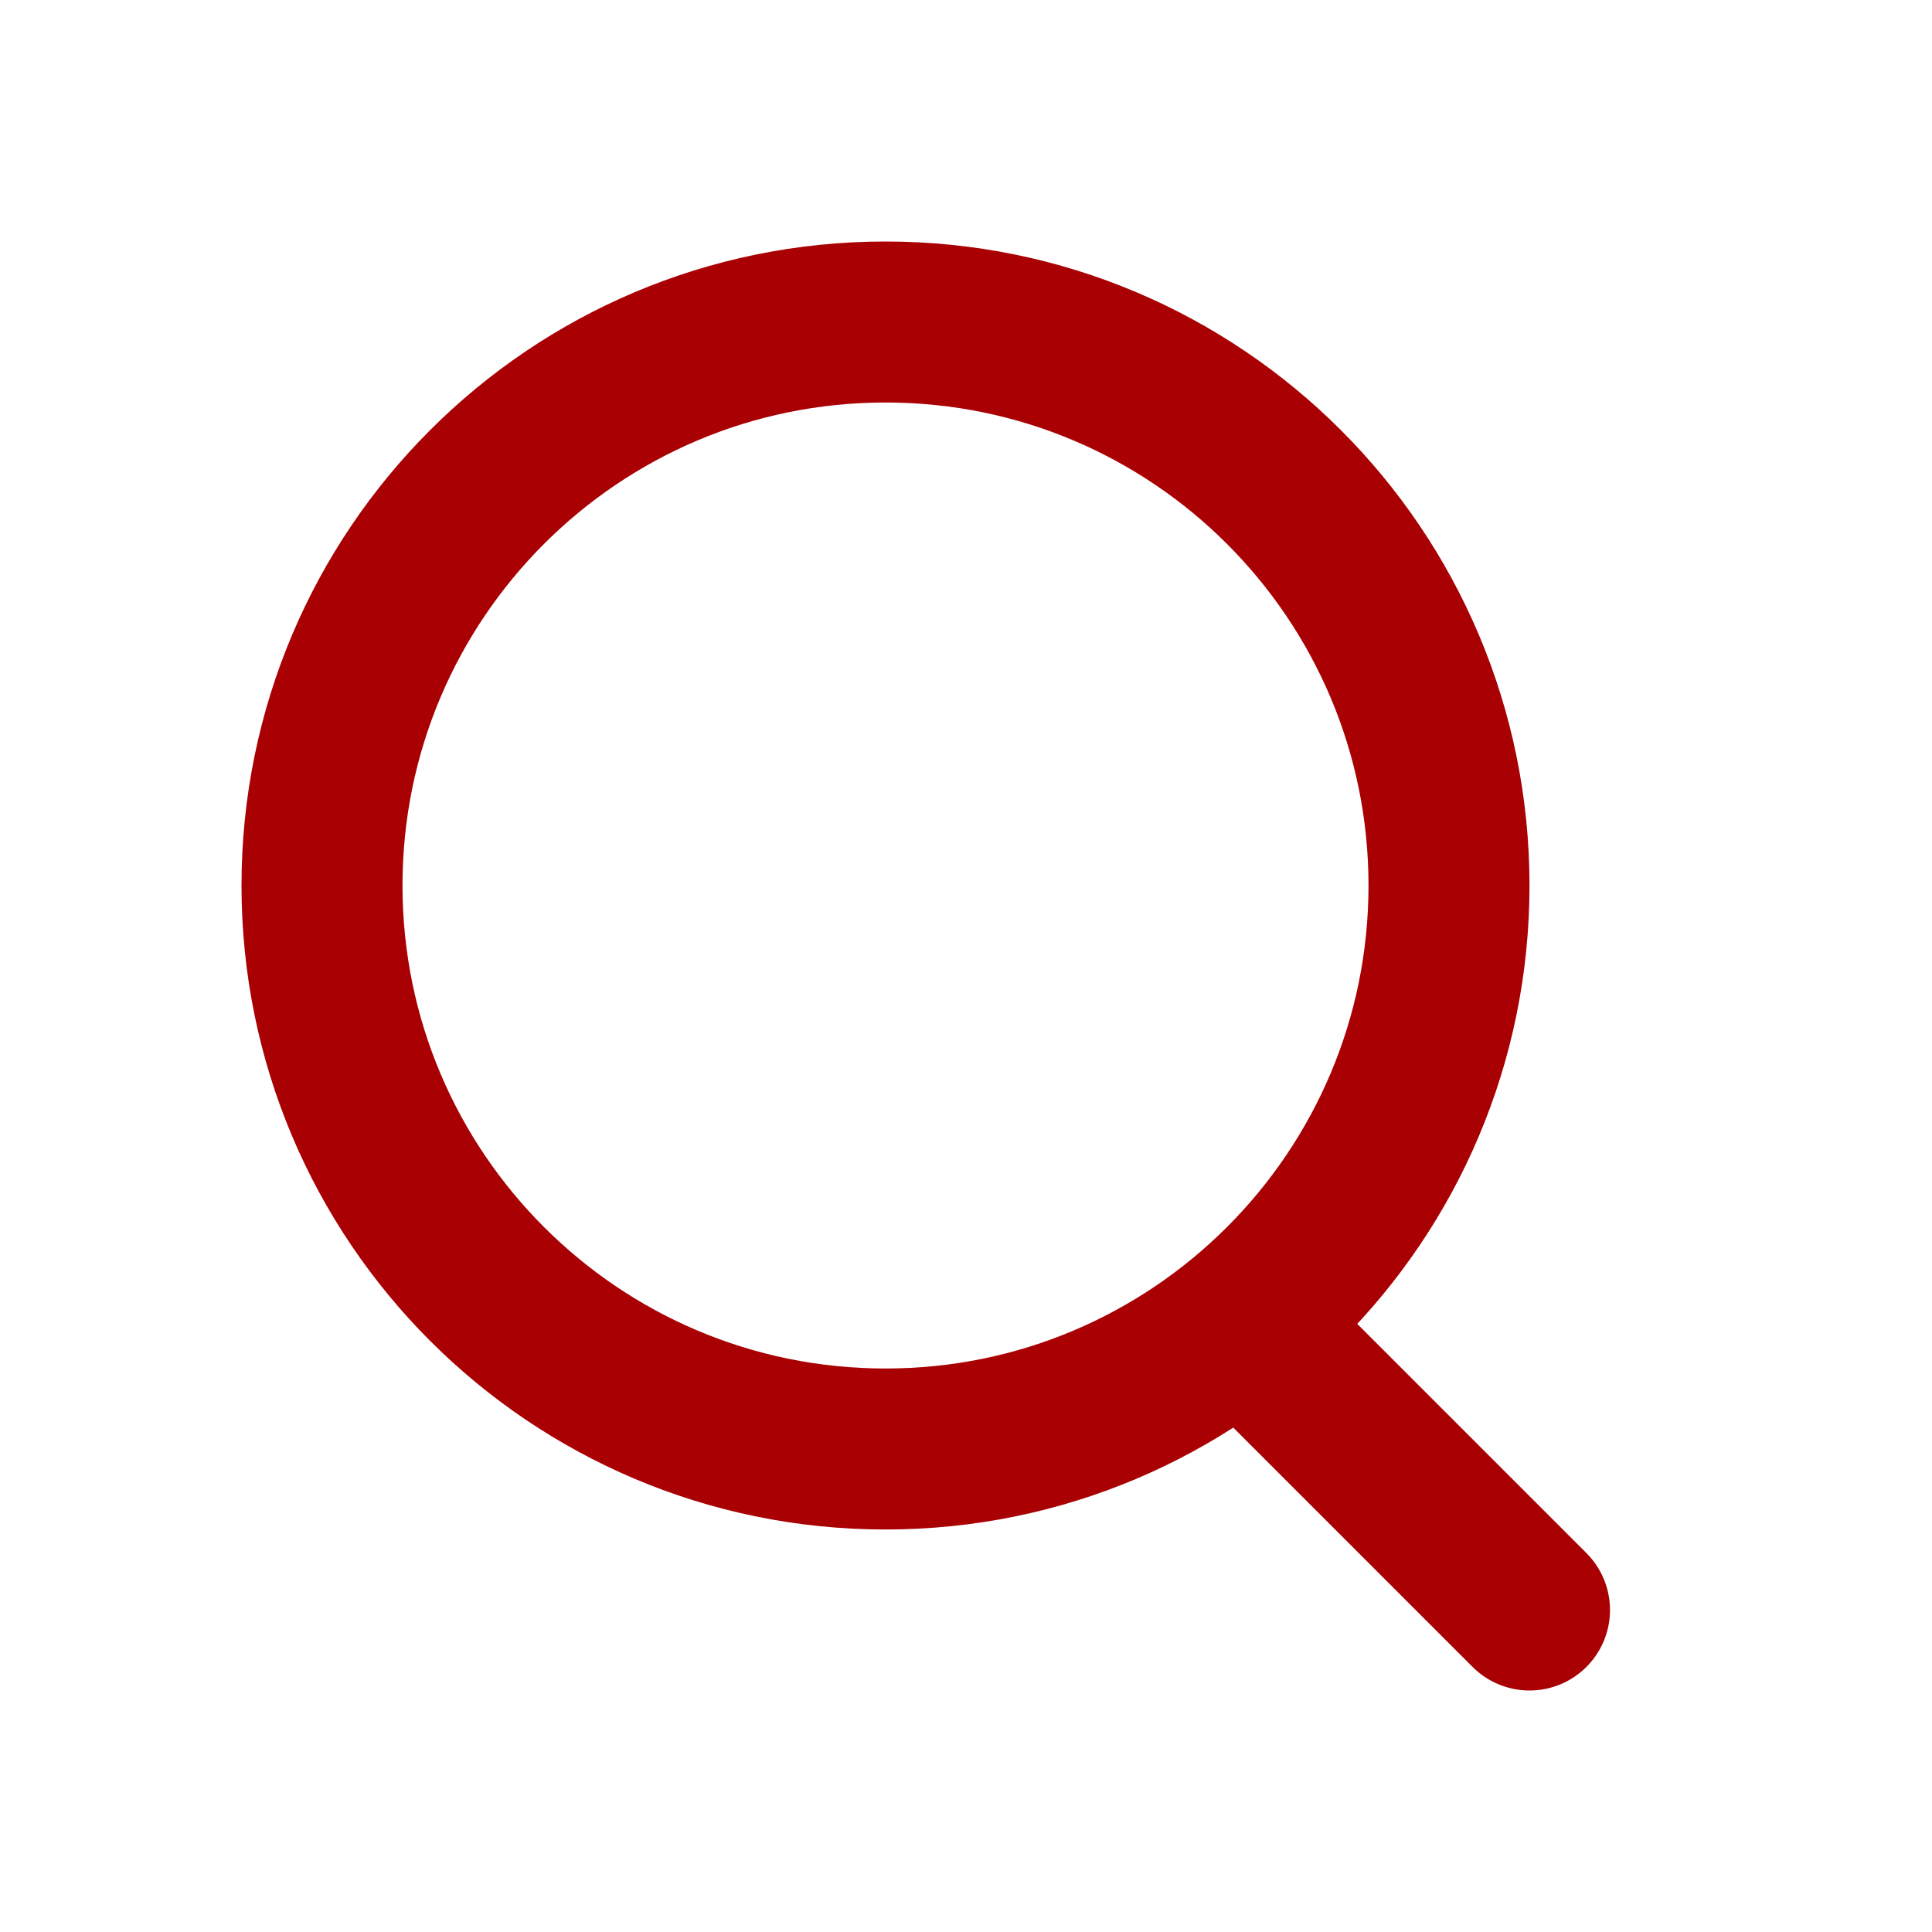
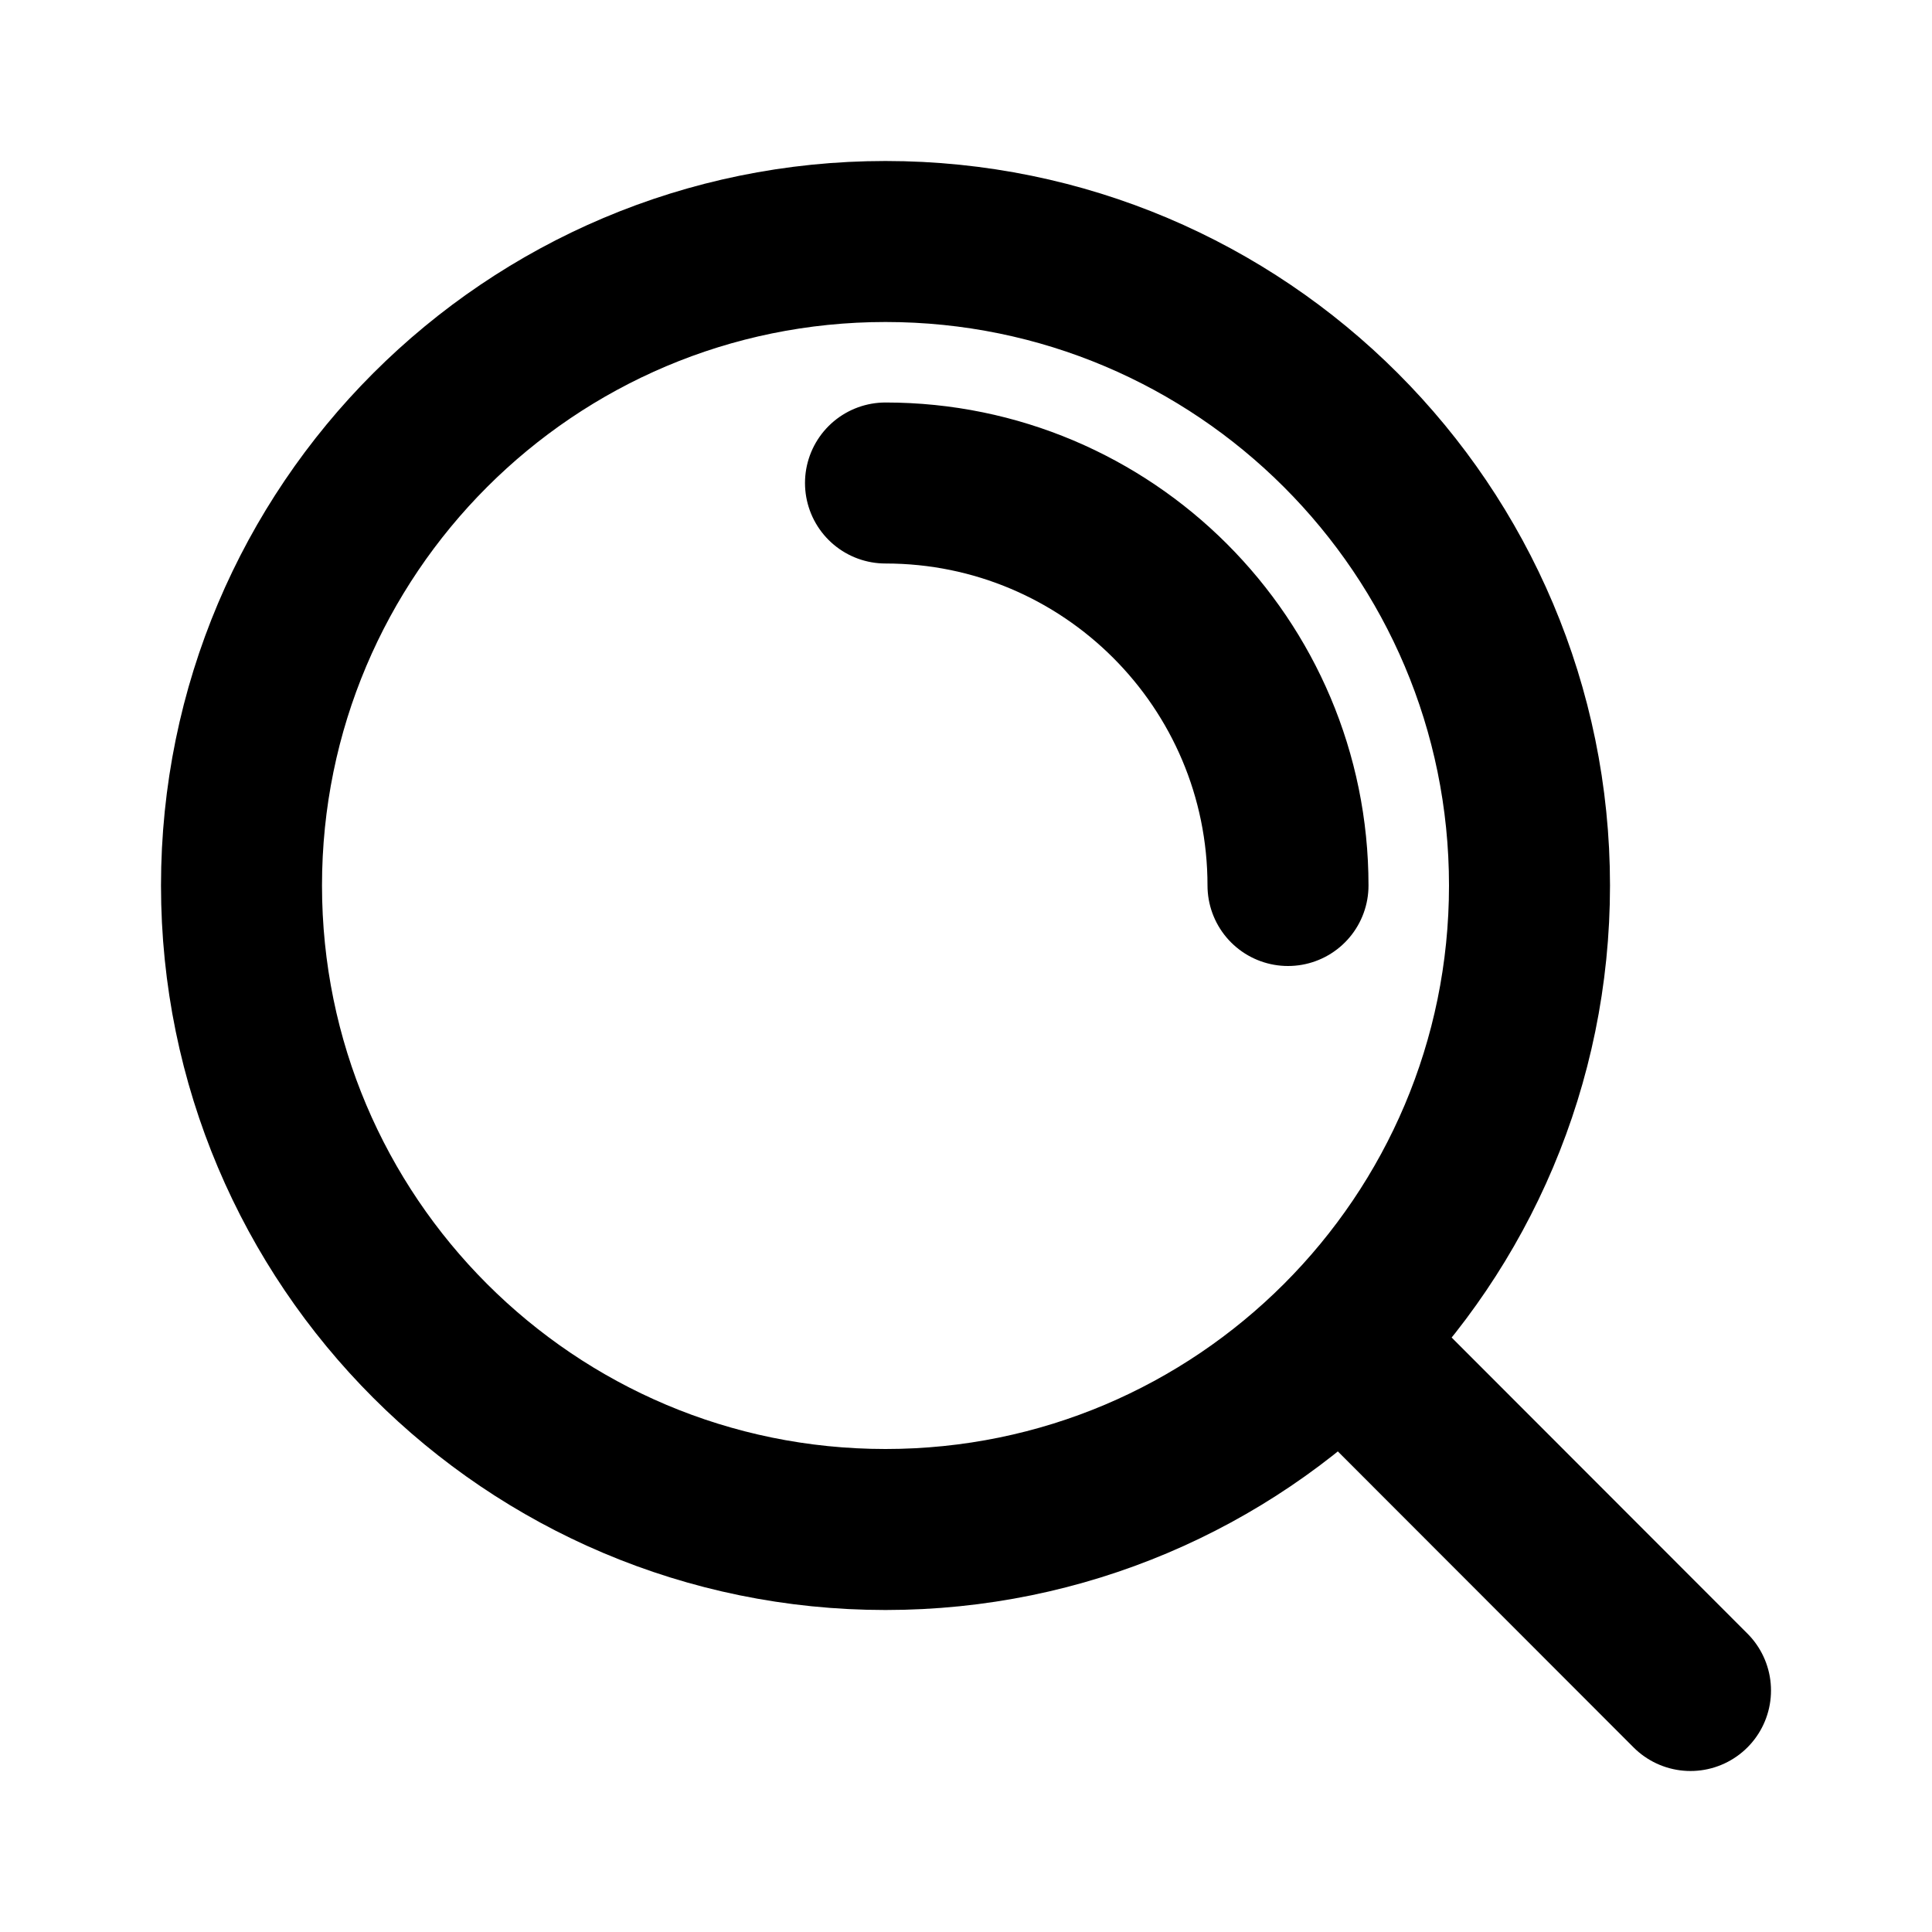
- <svg xmlns="http://www.w3.org/2000/svg" width="800px" height="800px" viewBox="0 0 24 24" version="1.1" fill="#a90003">
+ <svg xmlns="http://www.w3.org/2000/svg" width="800px" height="800px" viewBox="0 0 24 24" fill="none">
  <g id="SVGRepo_bgCarrier" stroke-width="0" />
  <g id="SVGRepo_tracerCarrier" stroke-linecap="round" stroke-linejoin="round" />
  <g id="SVGRepo_iconCarrier">
-     <g id="Page-1" stroke="none" stroke-width="1" fill="none" fill-rule="evenodd">
-       <g id="Search">
-         <rect id="Rectangle" fill-rule="nonzero" x="0" y="0" width="24" height="24"> </rect>
-         <circle id="Oval" stroke="#a90003" stroke-width="2" stroke-linecap="round" cx="11" cy="11" r="7"> </circle>
-         <line x1="16" y1="17" x2="19" y2="20" id="Path" stroke="#a90003" stroke-width="2" stroke-linecap="round"> </line>
-       </g>
-     </g>
+     <path d="M11 6C13.761 6 16 8.239 16 11M16.659 16.655L21 21M19 11C19 15.418 15.418 19 11 19C6.582 19 3 15.418 3 11C3 6.582 6.582 3 11 3C15.418 3 19 6.582 19 11Z" stroke="#000000" stroke-width="2" stroke-linecap="round" stroke-linejoin="round" />
  </g>
</svg>
